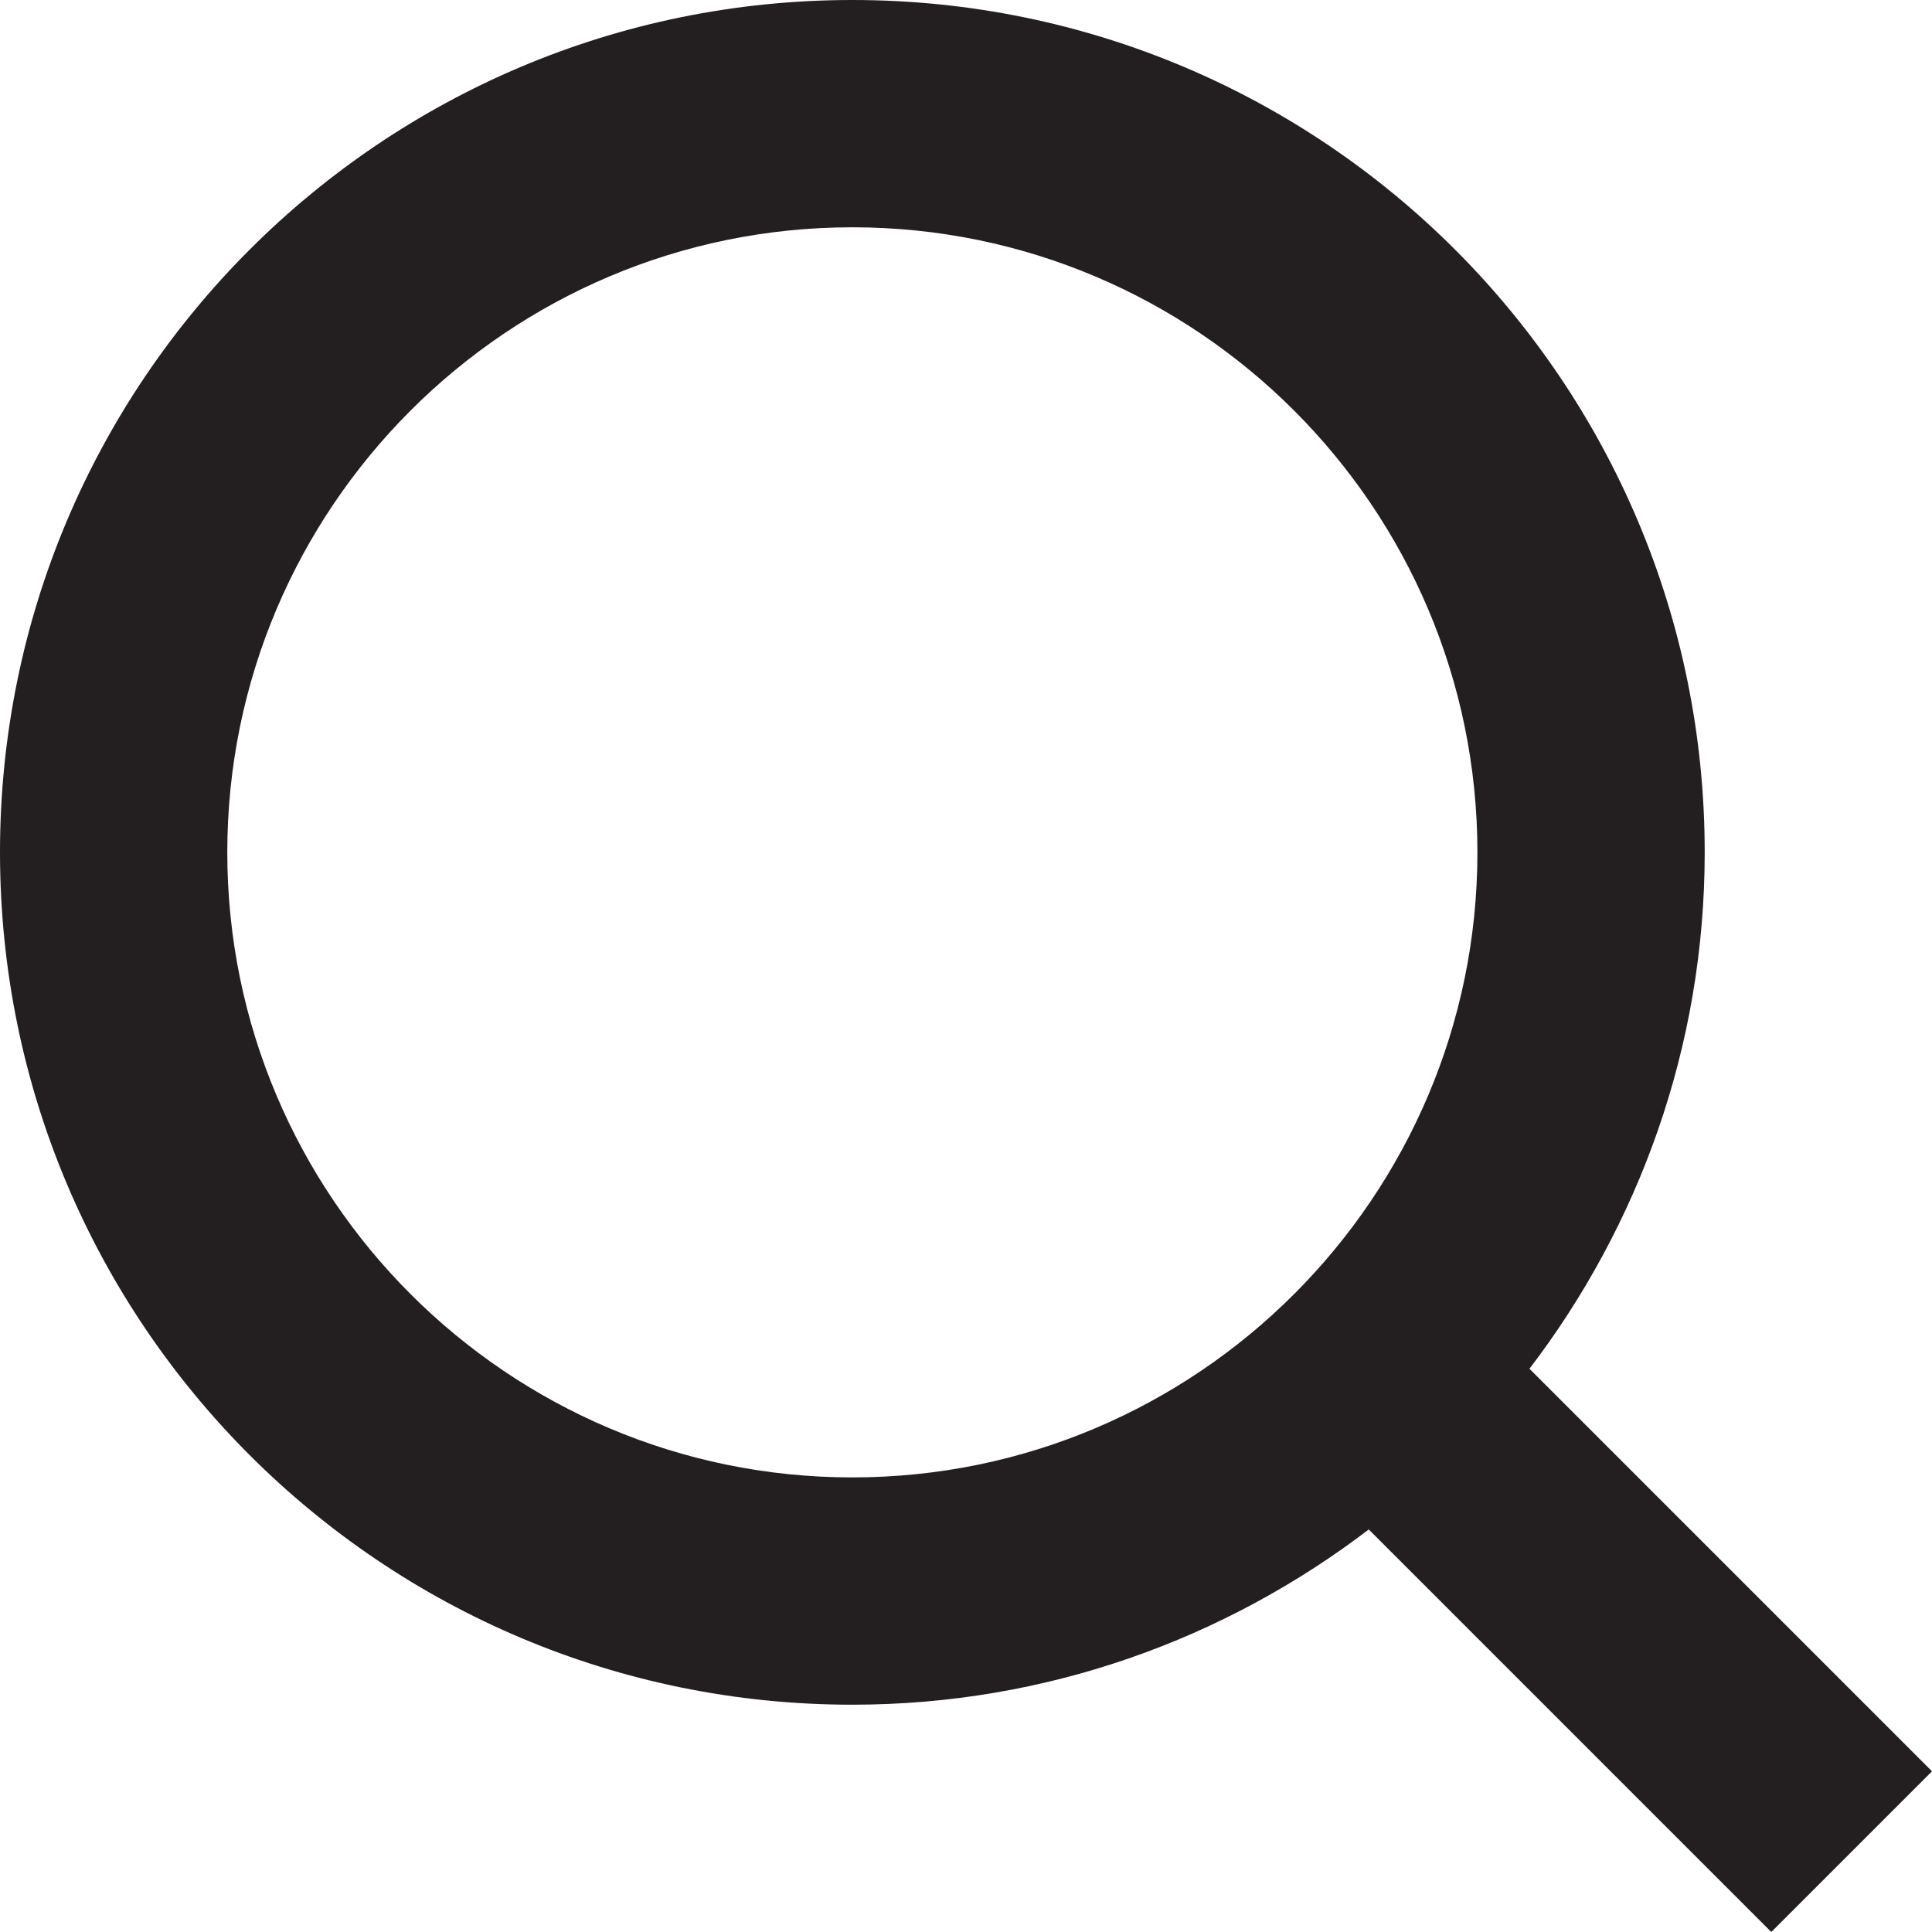
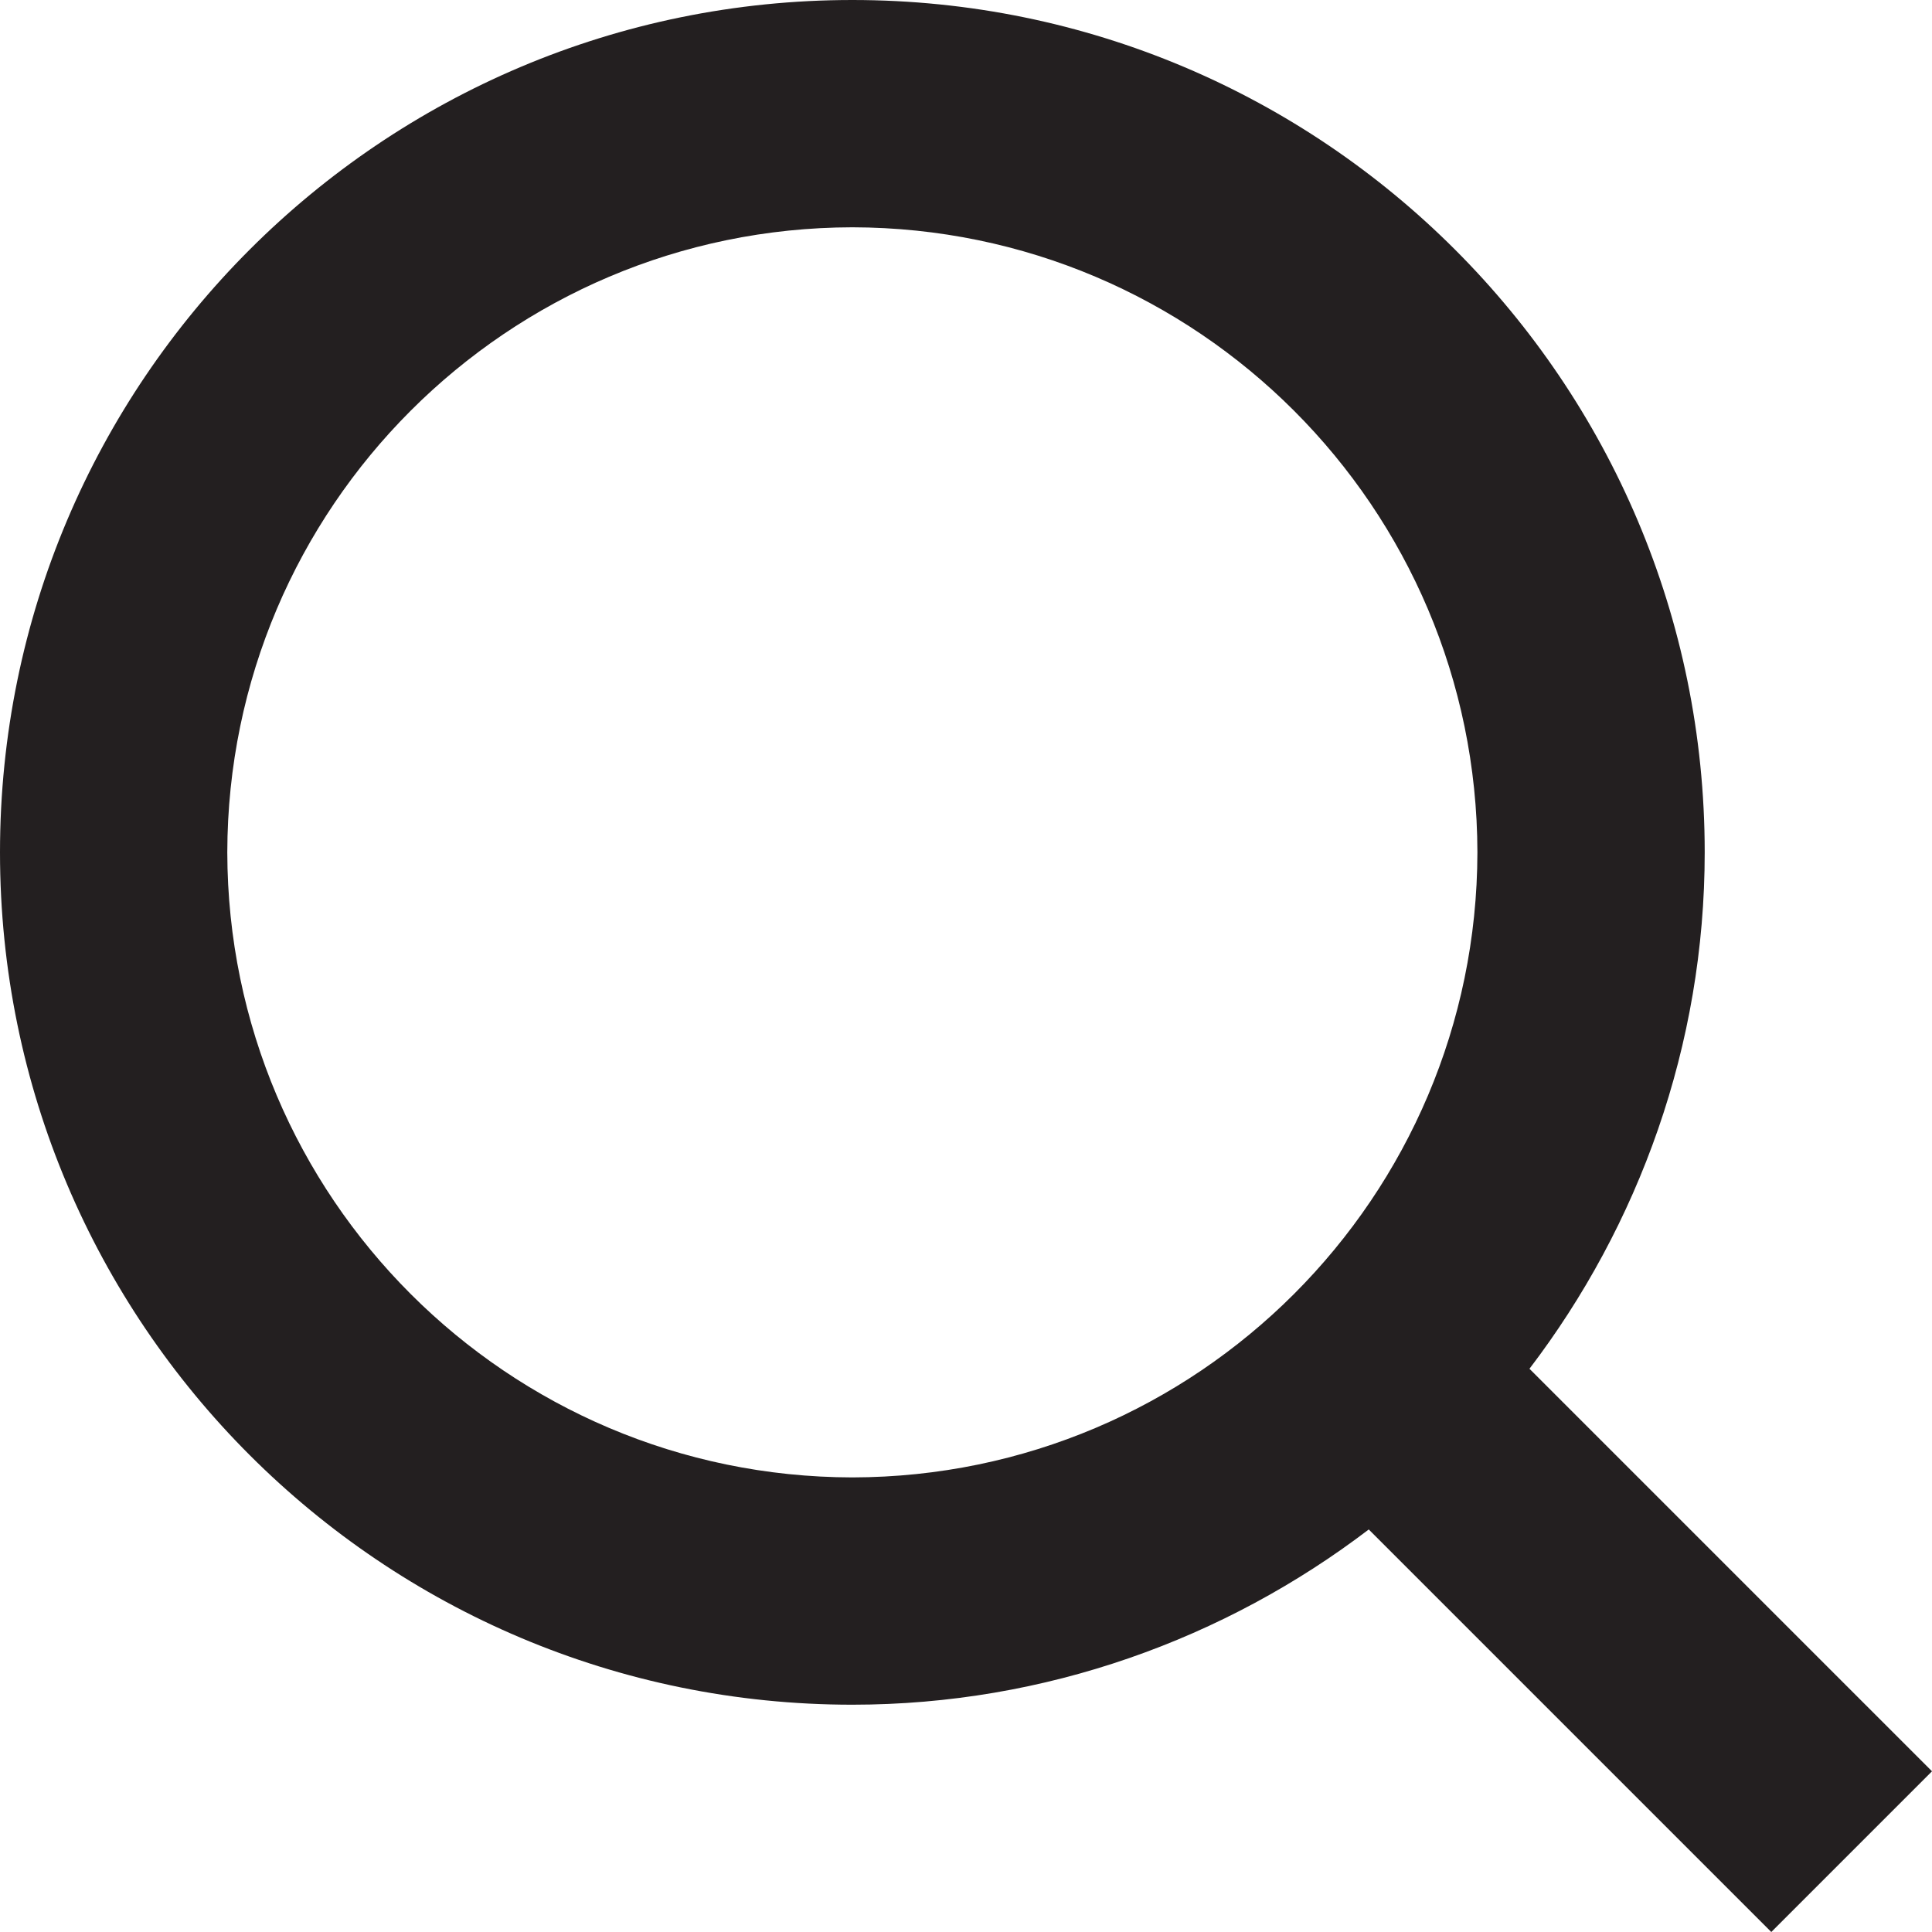
- <svg xmlns="http://www.w3.org/2000/svg" version="1.1" x="0px" y="0px" width="17px" height="17px" viewBox="0 0 17 17" enable-background="new 0 0 17 17" xml:space="preserve">
-   <g id="Layer_1">
- </g>
-   <g id="Layer_2">
-     <path fill="#231F20" d="M17,15.586l-3.542-3.542C14.421,10.782,15,9.21,15,7.5C15,3.358,11.643,0,7.5,0C3.358,0,0,3.358,0,7.5   C0,11.643,3.358,15,7.5,15c1.71,0,3.282-0.579,4.544-1.542L15.586,17L17,15.586z M2,7.5C2,4.467,4.467,2,7.5,2   C10.532,2,13,4.467,13,7.5c0,3.032-2.468,5.5-5.5,5.5C4.467,13,2,10.532,2,7.5z" />
-   </g>
+ <svg xmlns="http://www.w3.org/2000/svg" width="17" height="17">
+   <path d="M17 15.586l-3.542-3.542C14.42 10.782 15 9.2 15 7.5a7.5 7.5 0 1 0-15 0A7.5 7.5 0 0 0 7.5 15c1.7 0 3.282-.58 4.544-1.542L15.586 17 17 15.586zM2 7.5A5.51 5.51 0 0 1 7.5 2 5.51 5.51 0 0 1 13 7.5 5.51 5.51 0 0 1 7.5 13 5.51 5.51 0 0 1 2 7.5z" fill="#231F20" />
</svg>
